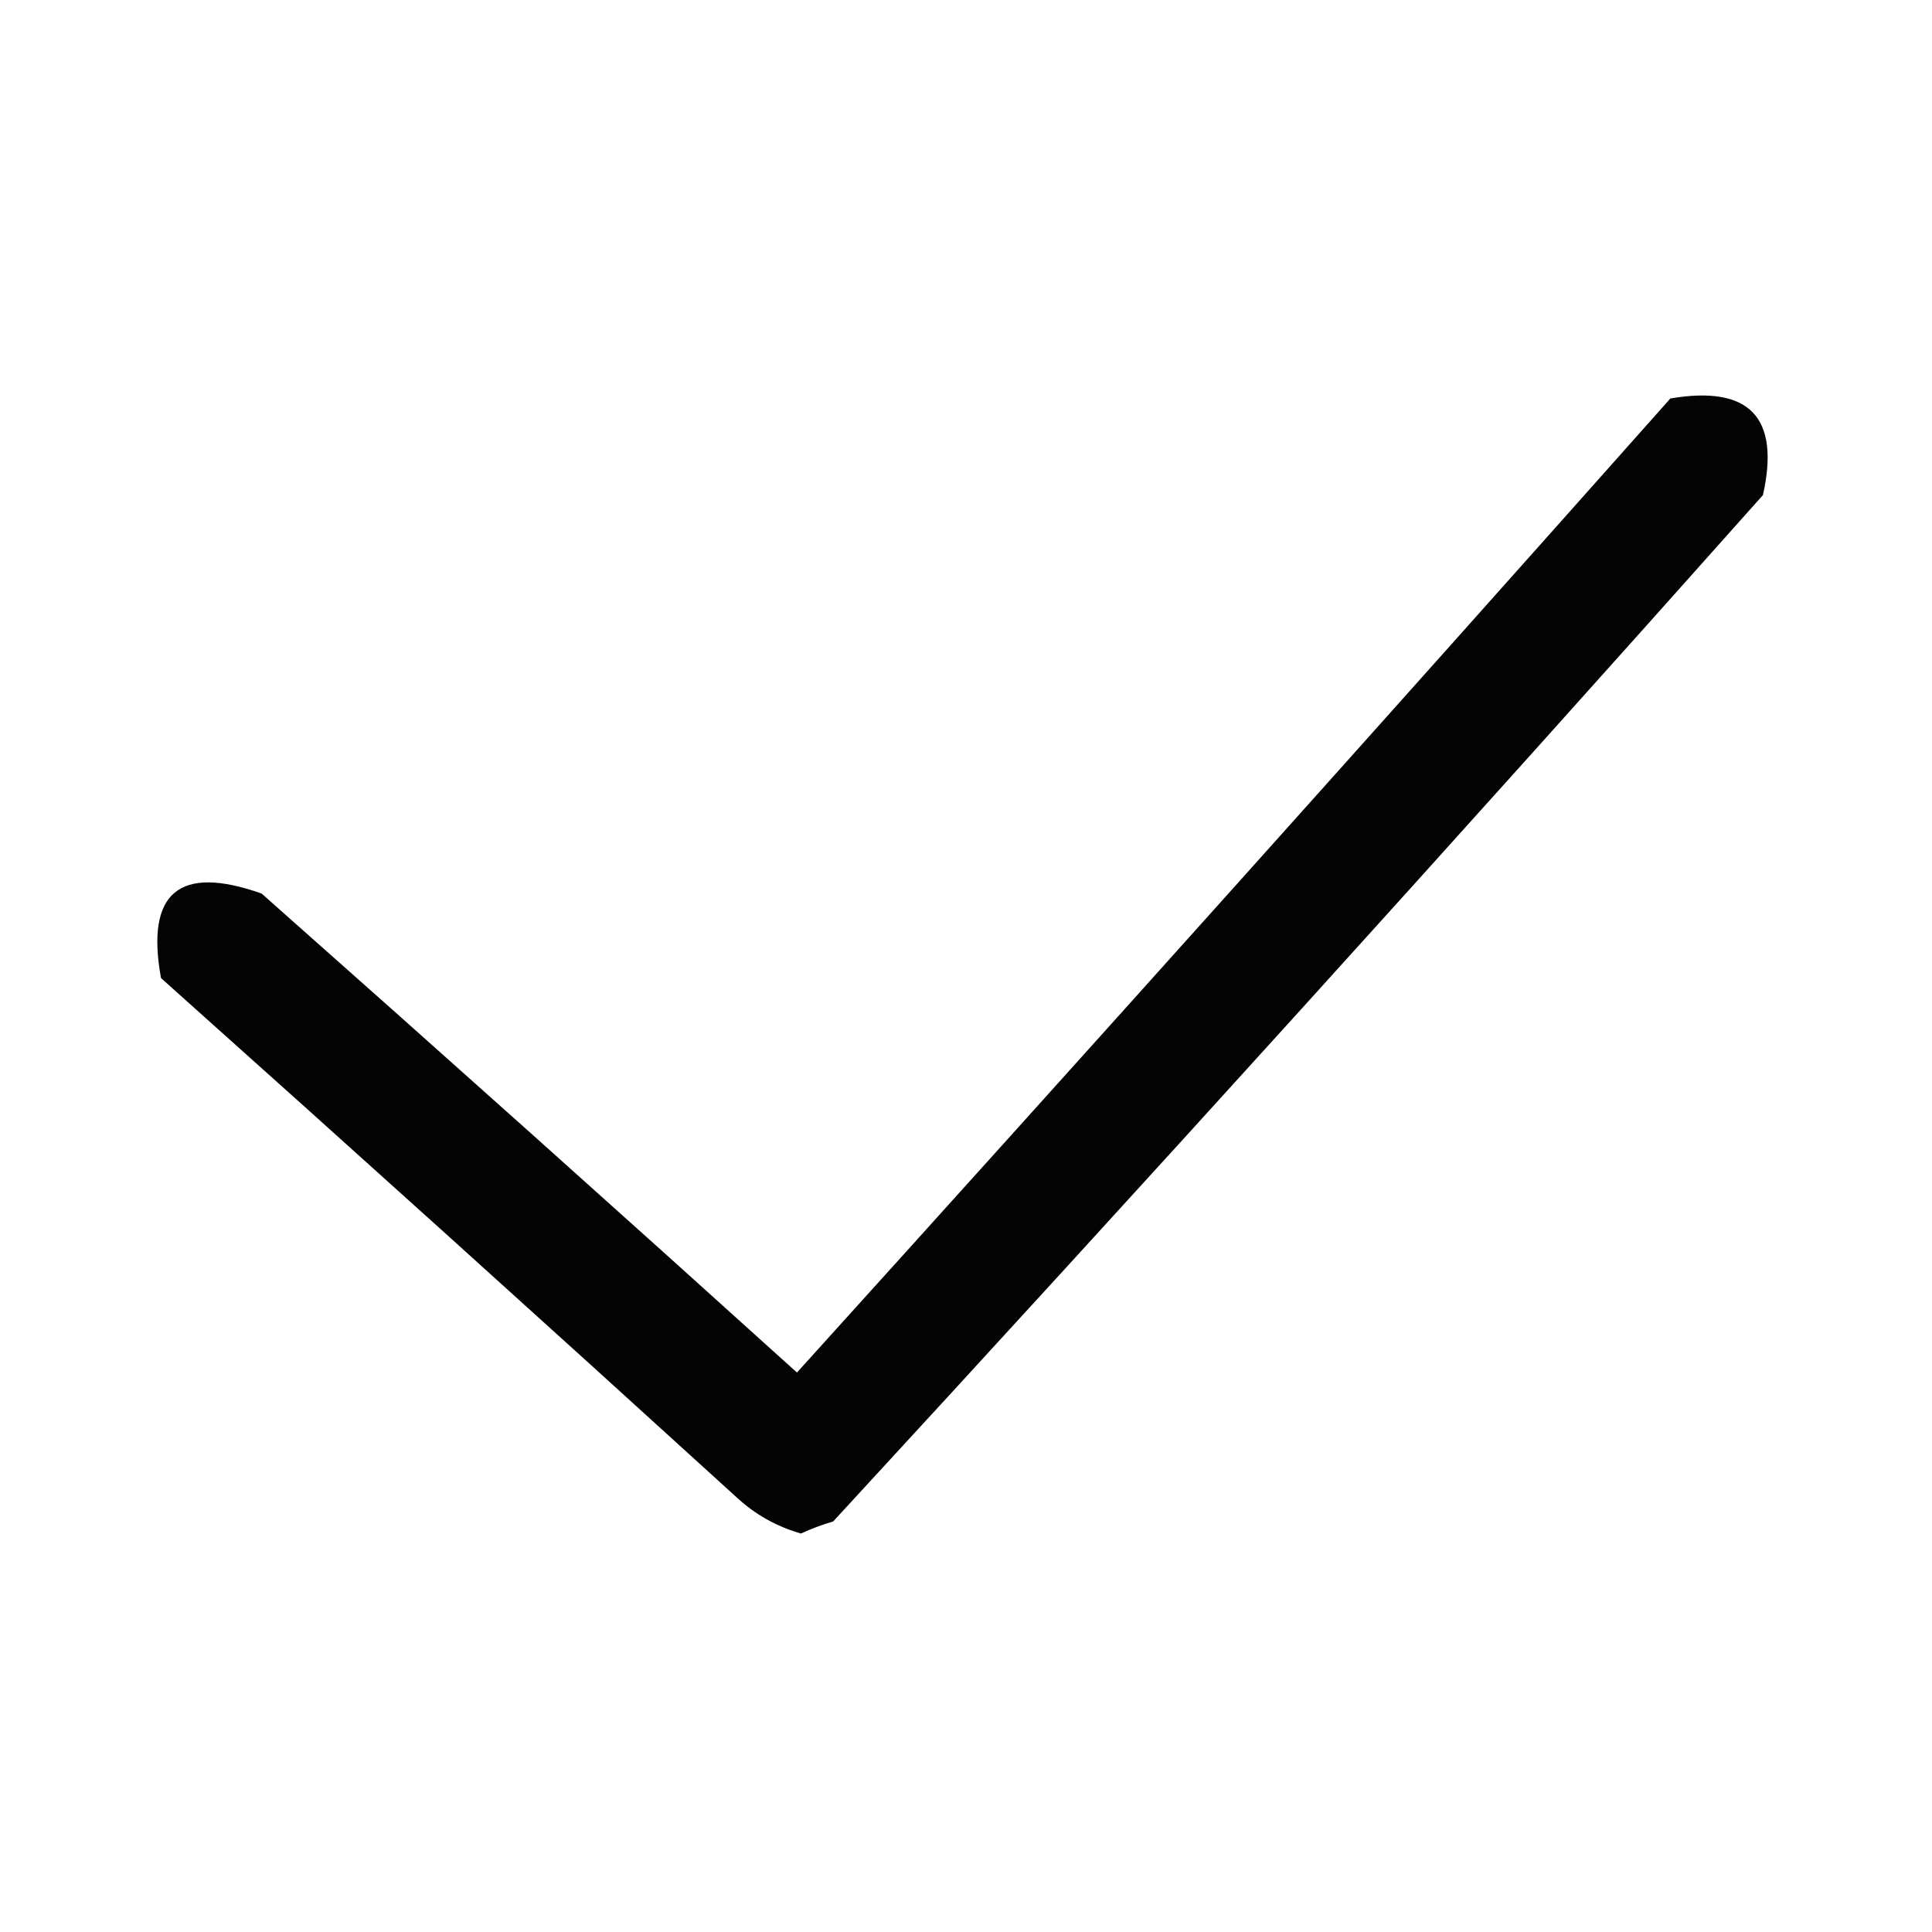
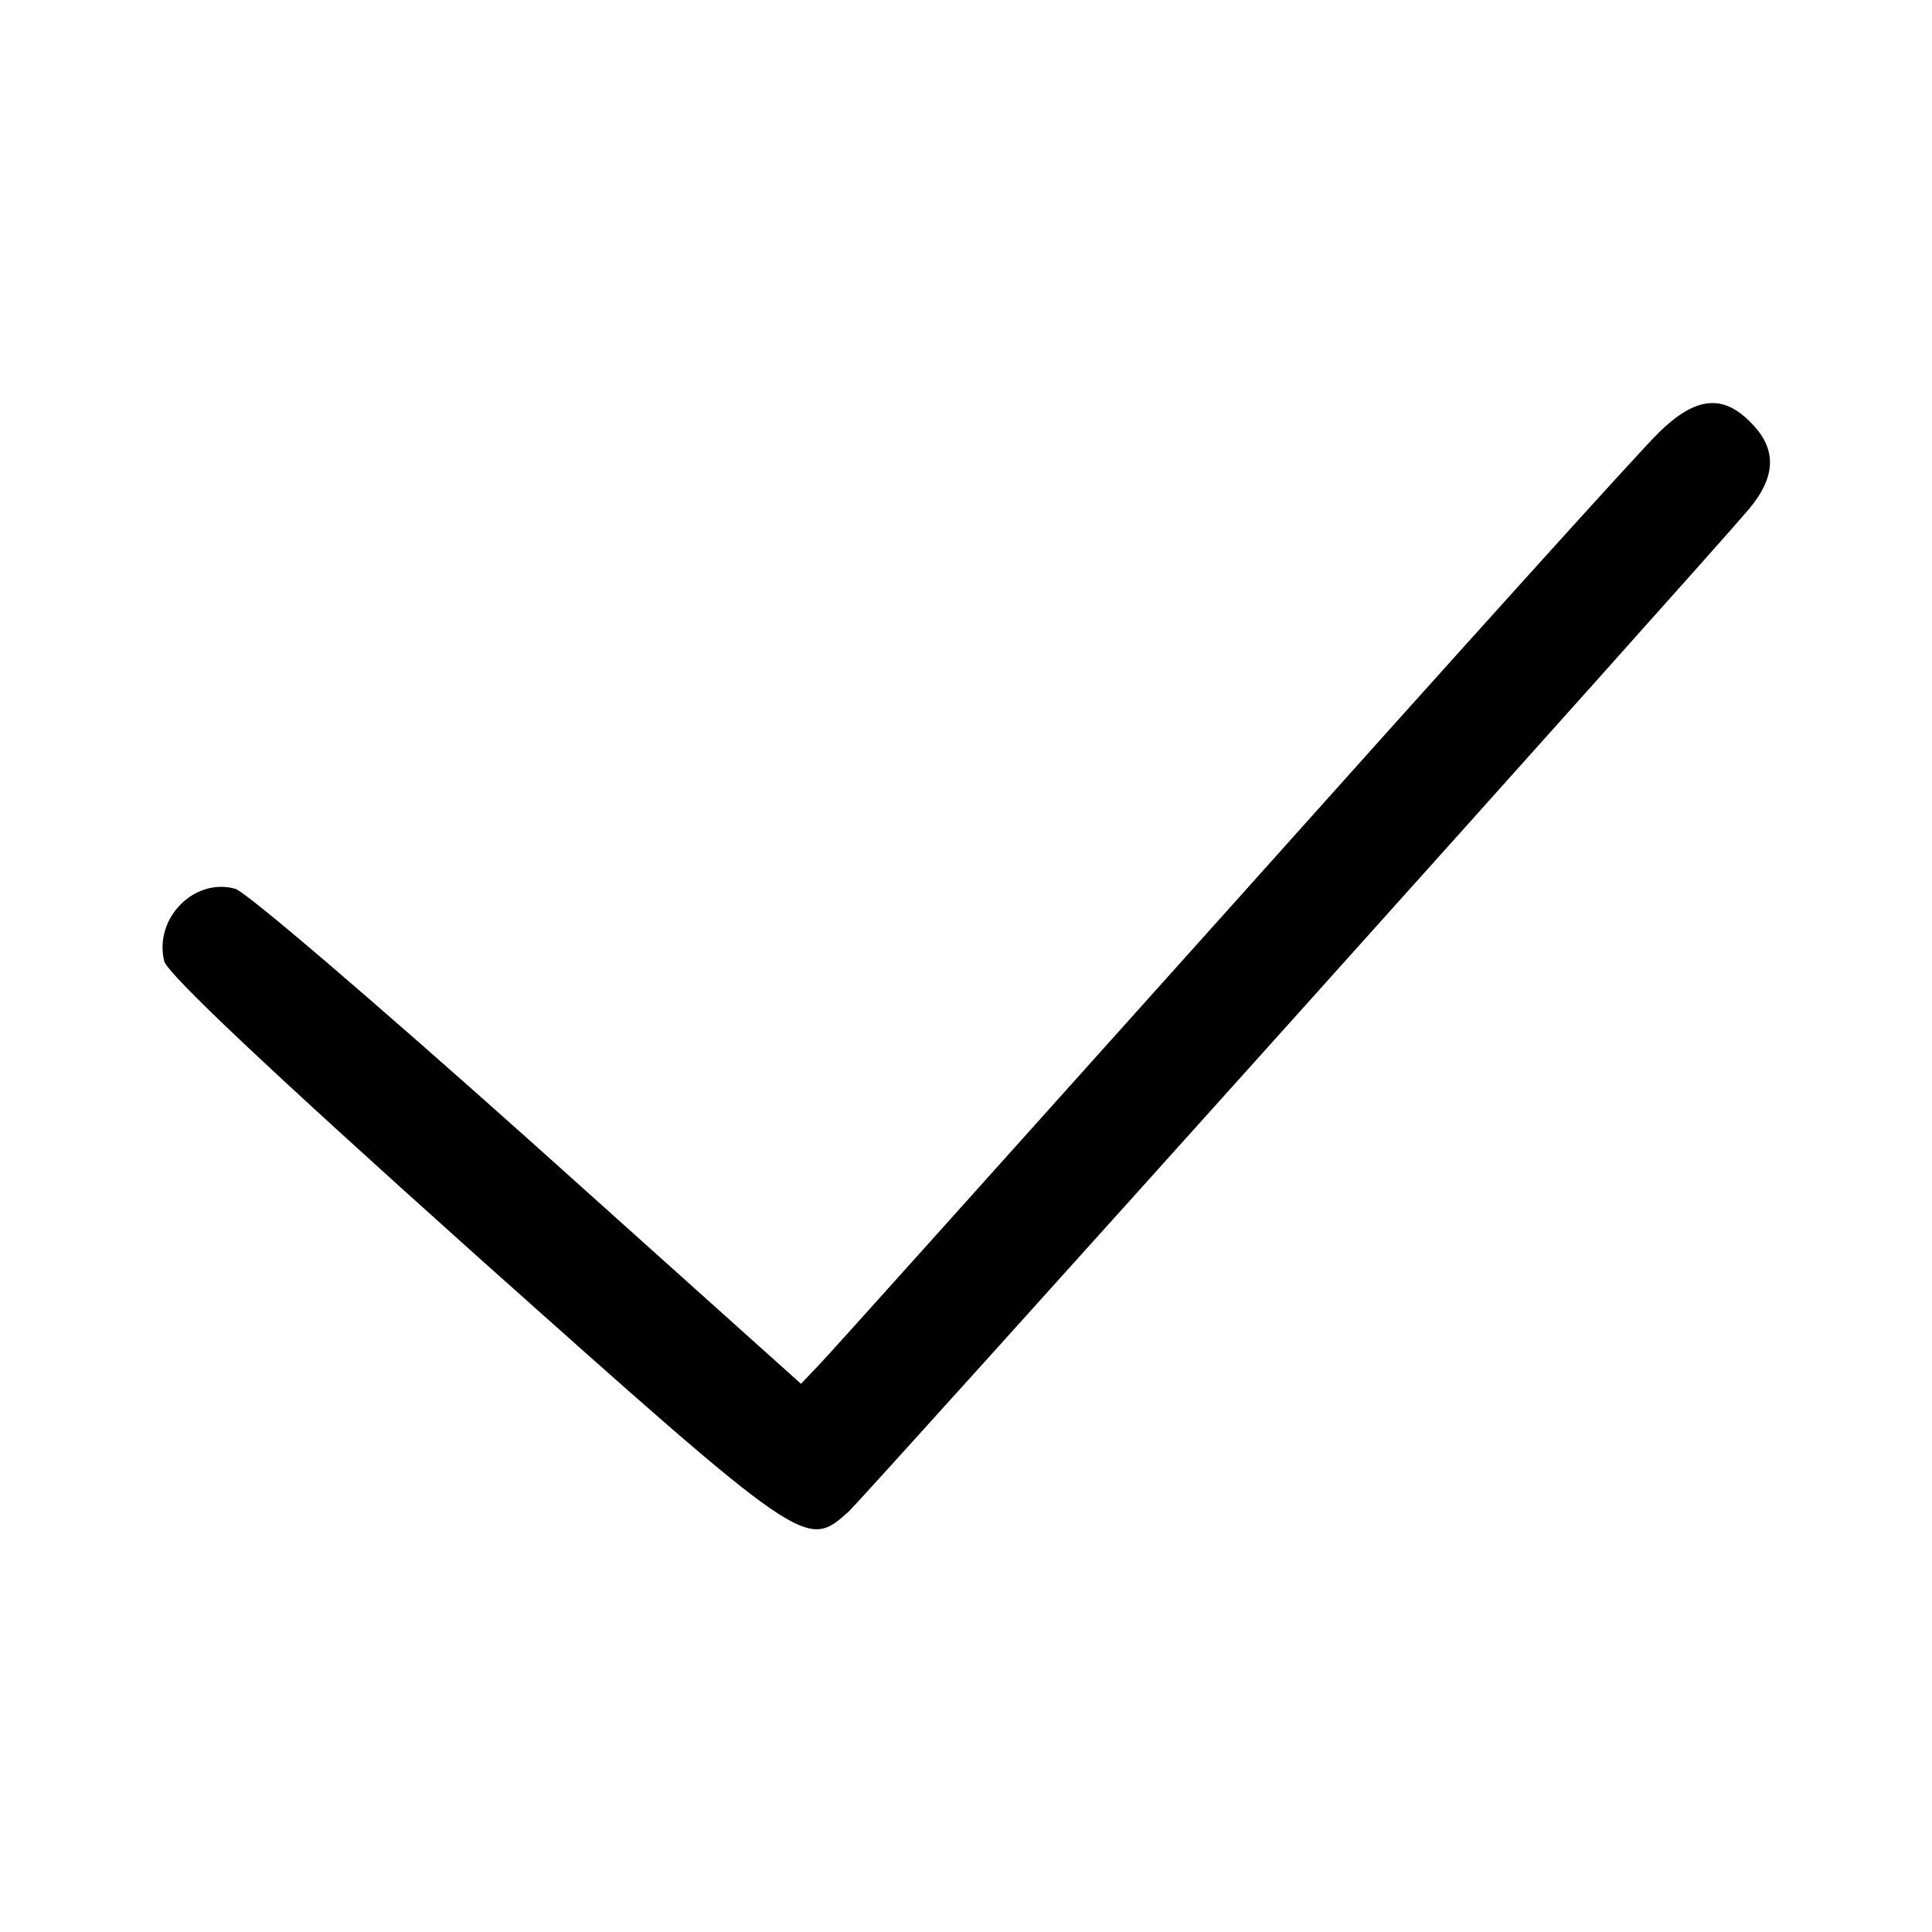
- <svg xmlns="http://www.w3.org/2000/svg" version="1.1" width="240px" height="240px" style="shape-rendering:geometricPrecision; text-rendering:geometricPrecision; image-rendering:optimizeQuality; fill-rule:evenodd; clip-rule:evenodd">
-   <g>
-     <path style="opacity:0.995" fill="#030303" d="M 207.5,49.5 C 217.329,47.828 221.162,51.828 219,61.5C 180.832,104.366 142.332,146.866 103.5,189C 102.128,189.402 100.795,189.902 99.5,190.5C 96.469,189.634 93.803,188.134 91.5,186C 67.761,164.383 43.928,142.883 20,121.5C 18.076,110.87 22.242,107.37 32.5,111C 54.761,130.716 76.928,150.549 99,170.5C 135.374,130.296 171.541,89.963 207.5,49.5 Z" />
+ <svg xmlns="http://www.w3.org/2000/svg" version="1.0" width="240pt" height="240pt" viewBox="0 0 240 240" preserveAspectRatio="xMidYMid meet">
+   <g transform="translate(0,240) scale(0.1,-0.1)" fill="#000000" stroke="none">
+     <path d="M2061 1863 c-22 -21 -260 -285 -531 -588 -271 -302 -502 -560 -514 -572 l-21 -22 -340 305 c-187 167 -350 307 -363 310 -51 14 -101 -37 -88 -90 4 -16 137 -141 387 -365 411 -367 410 -366 463 -319 24 23 1066 1183 1119 1246 34 41 34 75 2 107 -35 36 -69 32 -114 -12z" />
  </g>
</svg>
